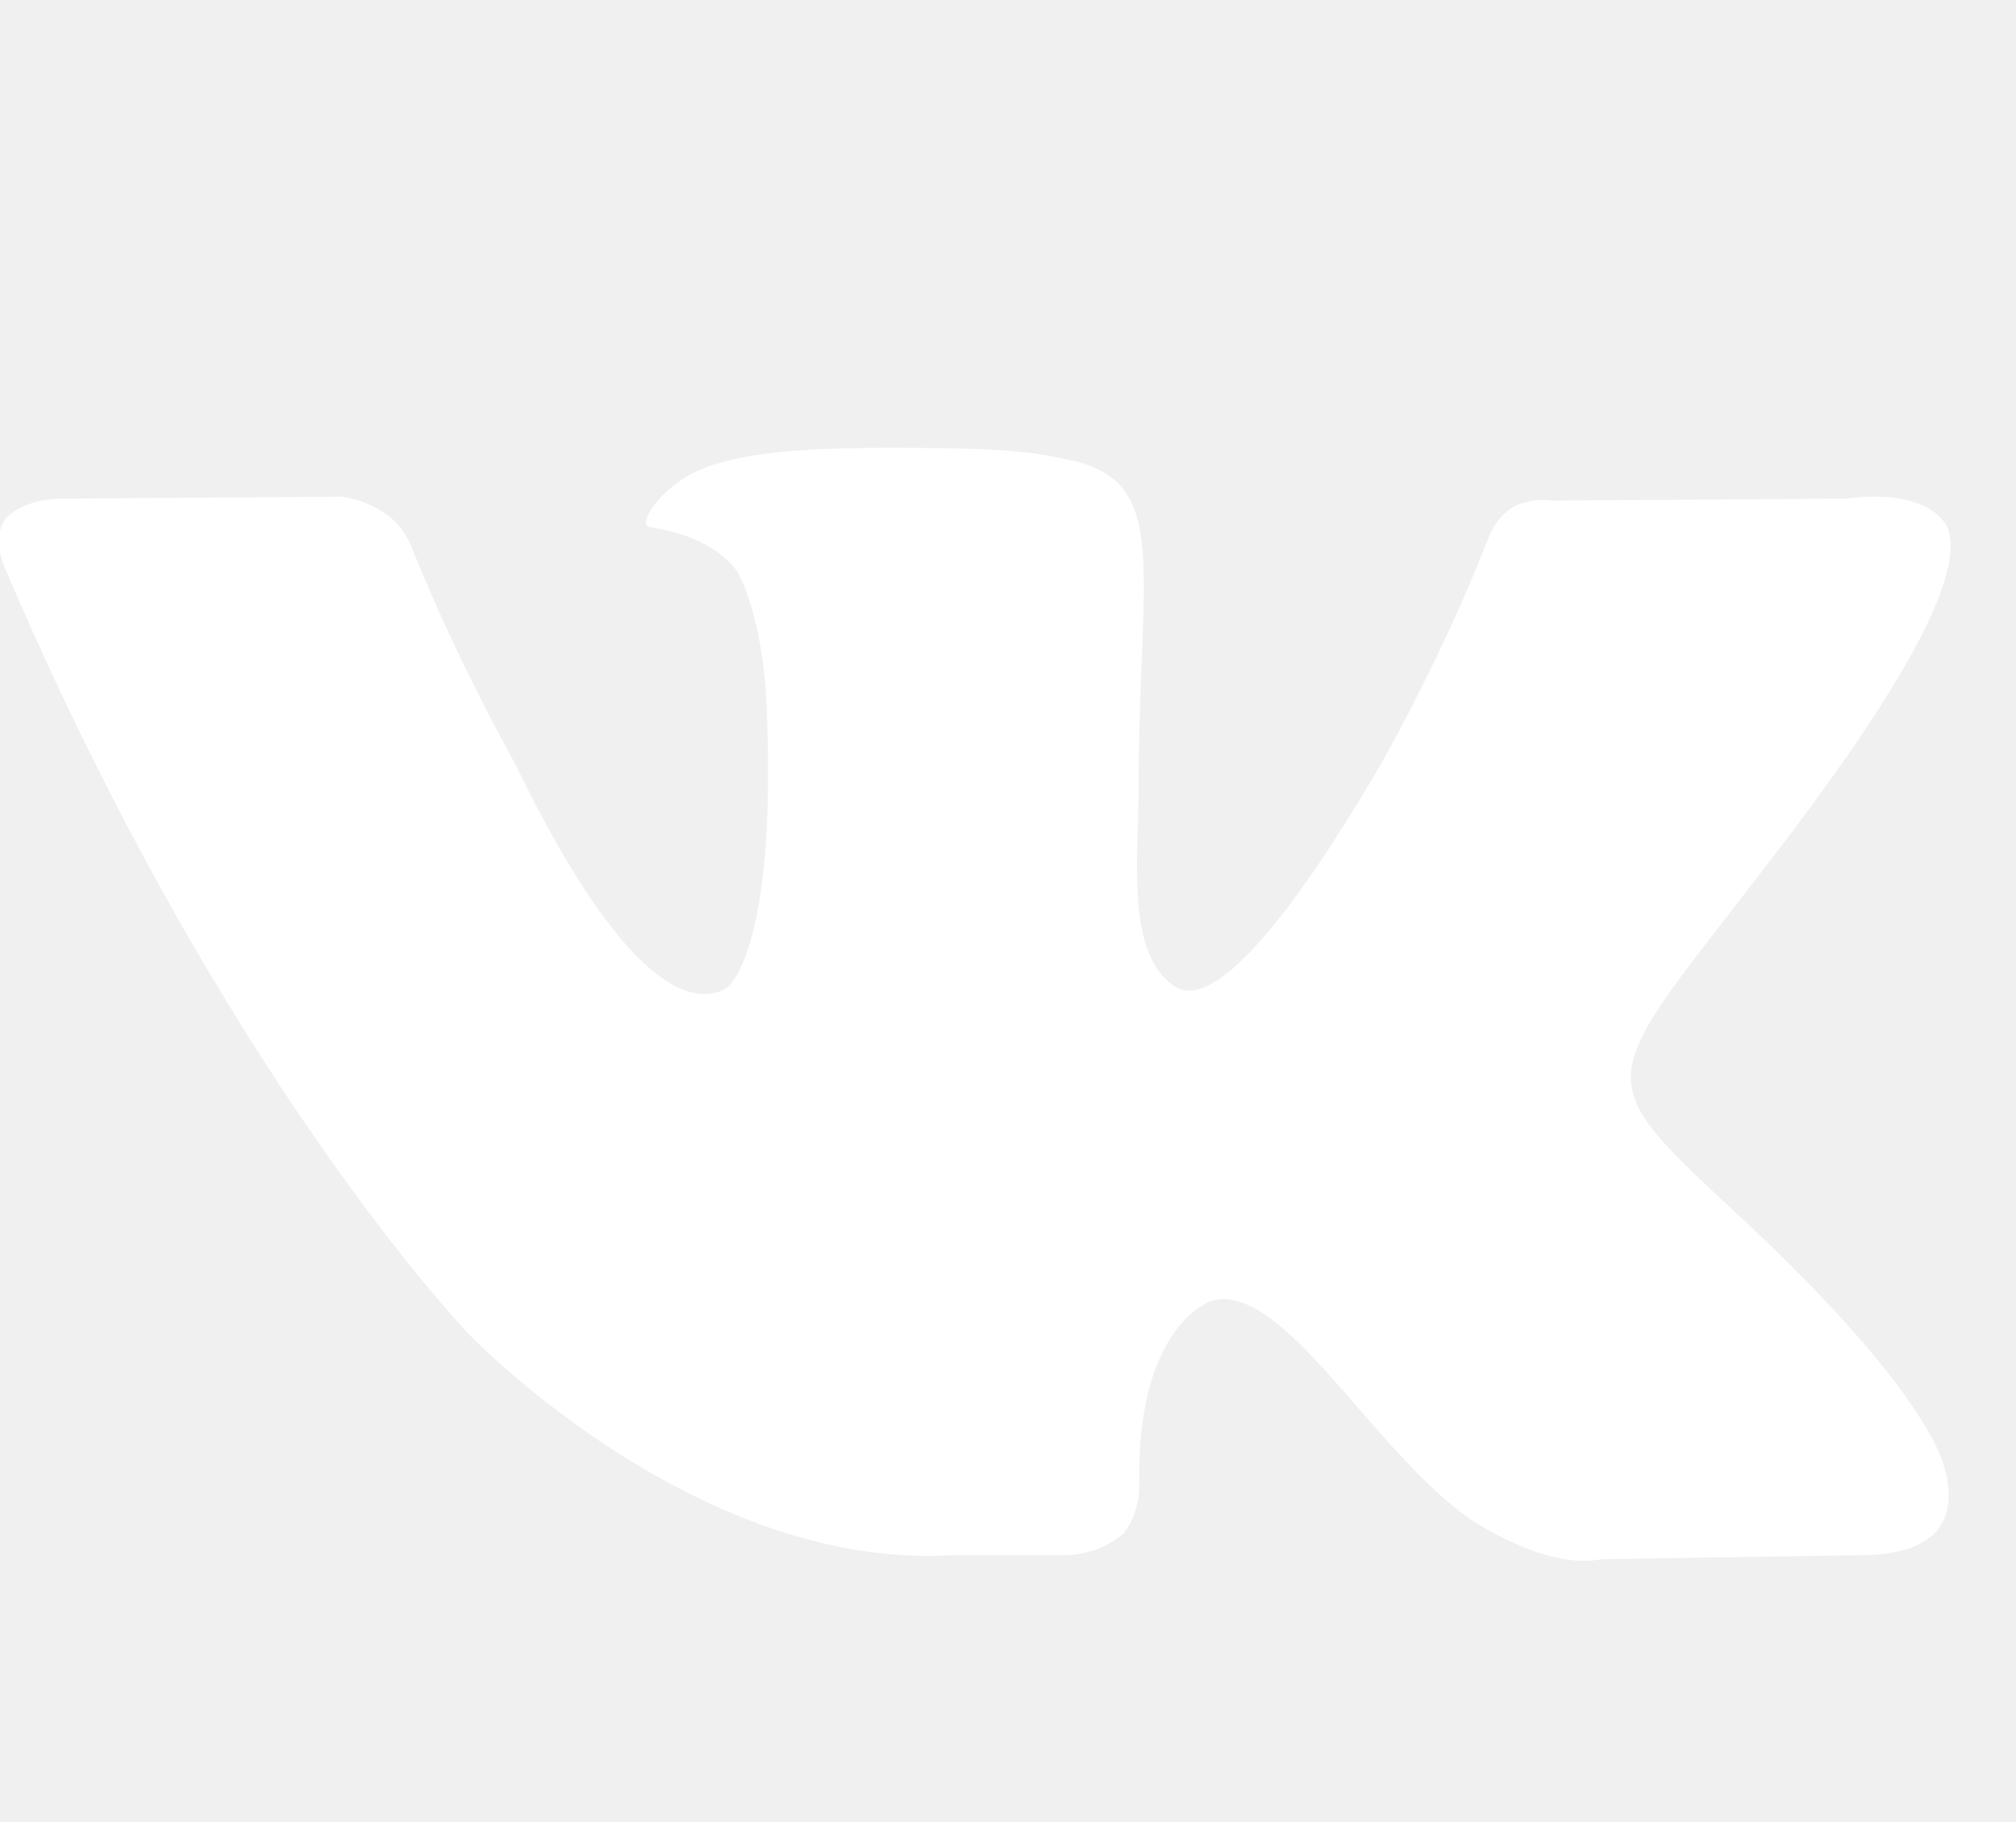
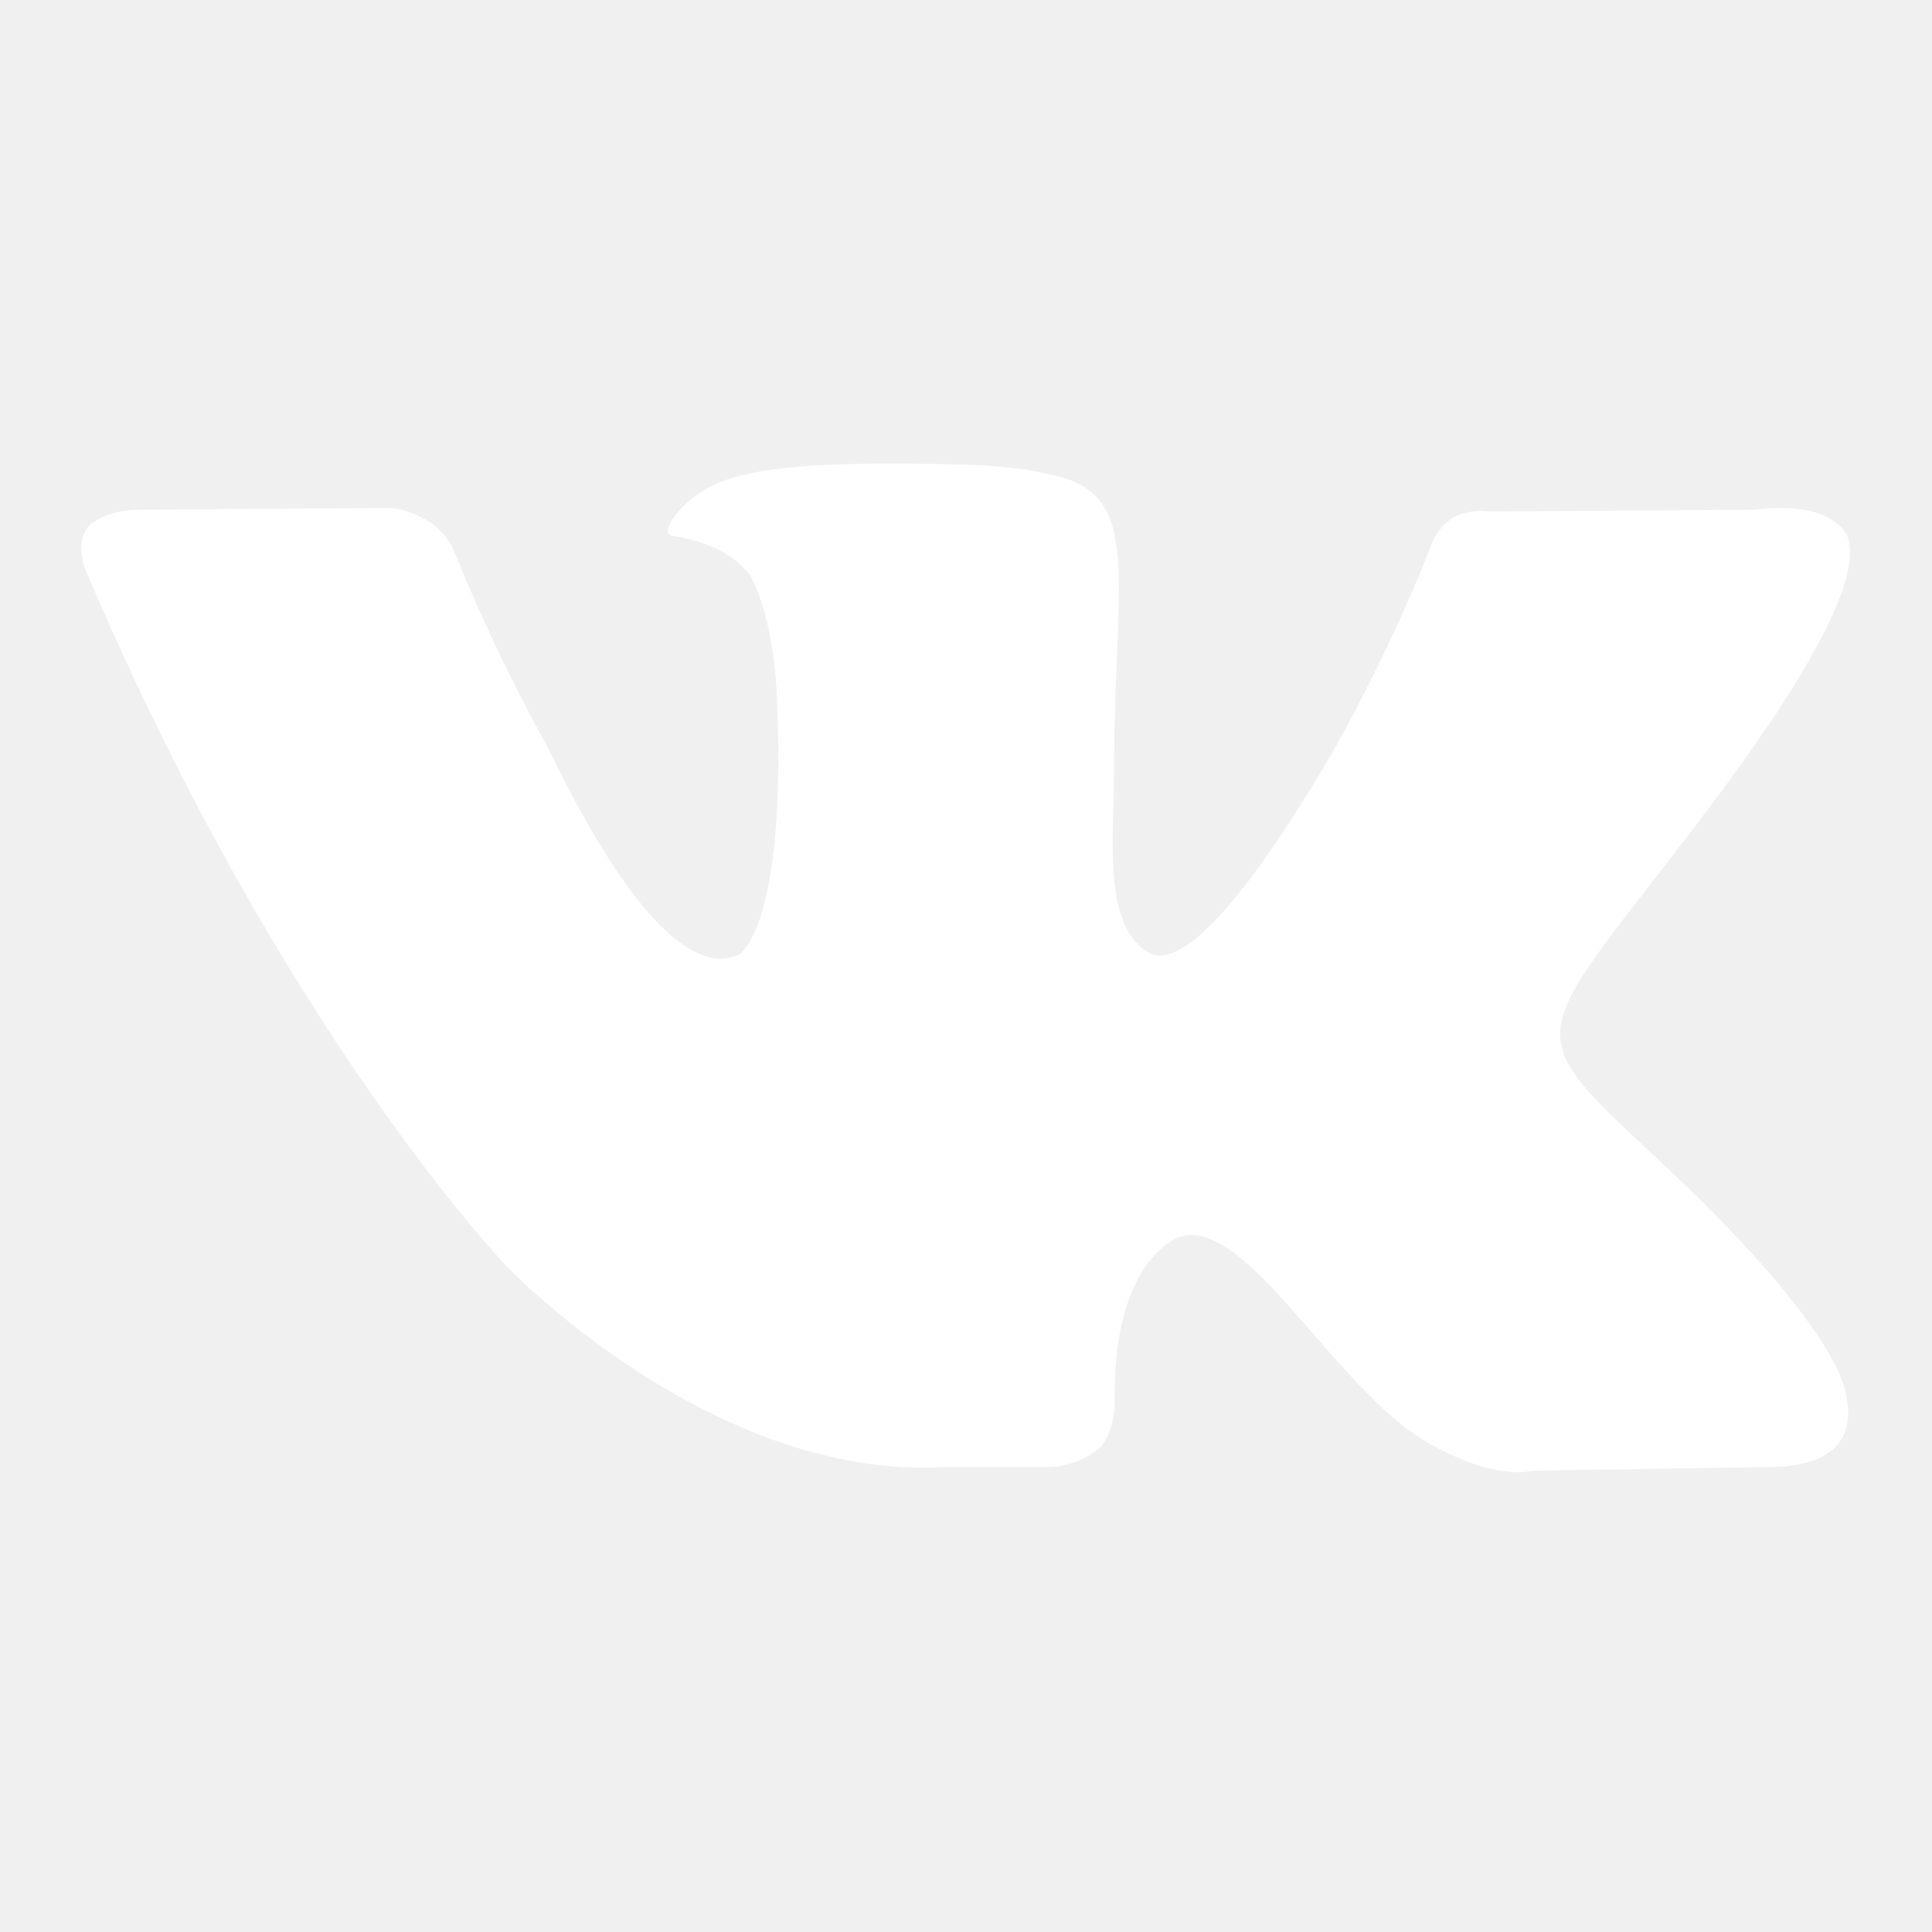
- <svg xmlns="http://www.w3.org/2000/svg" viewBox="0 0 31 28">
-   <path fill="#fff" d="M29.953 8.125c.234.64-.5 2.14-2.344 4.594-3.04 4.03-3.36 3.65-.86 5.98 2.4 2.23 2.9 3.31 2.98 3.45 0 0 1 1.75-1.11 1.76l-4 .063c-.86.172-2-.61-2-.61-1.5-1.03-2.91-3.7-4-3.358 0 0-1.13.36-1.1 2.765.015.516-.235.797-.235.797s-.28.295-.828.342h-1.8c-3.954.25-7.44-3.39-7.44-3.39S3.42 16.59.075 8.73c-.22-.514.02-.764.02-.764s.234-.3.89-.3l4.28-.03c.408.06.69.28.69.28s.25.17.375.5c.7 1.75 1.6 3.343 1.6 3.343 1.56 3.22 2.623 3.77 3.232 3.44 0 0 .797-.48.625-4.37-.063-1.408-.453-2.05-.453-2.05-.36-.485-1.03-.626-1.33-.673-.233-.03.157-.594.673-.844.768-.373 2.127-.39 3.736-.373 1.268.015 1.627.093 2.11.2 1.485.36.985 1.734.985 5.047 0 1.063-.2 2.548.563 3.032.33.22 1.14.03 3.14-3.38 0 0 .94-1.624 1.676-3.515.124-.343.39-.483.39-.483s.25-.14.594-.094l4.5-.03c1.36-.173 1.58.452 1.58.452z" />
+ <svg xmlns="http://www.w3.org/2000/svg" viewBox="0 0 500 500">
+   <path fill="#fff" d="M478.13 138.917c3.568 9.762-7.627 32.64-35.752 70.07-46.368 61.467-51.25 55.67-13.118 91.21 36.606 34.013 44.233 50.485 45.453 52.62 0 0 15.252 26.693-16.93 26.845l-61.01.96c-13.117 2.624-30.505-9.303-30.505-9.303-22.88-15.71-44.385-56.44-61.01-51.22 0 0-17.235 5.49-16.778 42.17.23 7.87-3.584 12.154-3.584 12.154s-4.27 4.5-12.63 5.216h-27.454c-60.308 3.814-113.478-51.705-113.478-51.705S73.436 268.03 22.416 148.145c-3.355-7.84.305-11.652.305-11.652s3.57-4.576 13.58-4.576l65.28-.457c6.225.914 10.527 4.27 10.527 4.27s3.814 2.592 5.72 7.626c10.677 26.69 24.404 50.99 24.404 50.99 23.794 49.112 40.008 57.5 49.296 52.467 0 0 12.156-7.32 9.533-66.653-.96-21.476-6.91-31.268-6.91-31.268-5.49-7.397-15.71-9.548-20.286-10.265-3.553-.457 2.396-9.06 10.266-12.873 11.712-5.69 32.44-5.948 56.98-5.69 19.34.23 24.817 1.42 32.184 3.052 22.65 5.49 15.023 26.447 15.023 76.98 0 16.212-3.05 38.862 8.588 46.244 5.034 3.356 17.388.458 47.893-51.553 0 0 14.337-24.77 25.562-53.612 1.89-5.232 5.95-7.367 5.95-7.367s3.81-2.136 9.06-1.434l68.634-.458c20.744-2.638 24.1 6.894 24.1 6.894l.03.107z" />
</svg>
